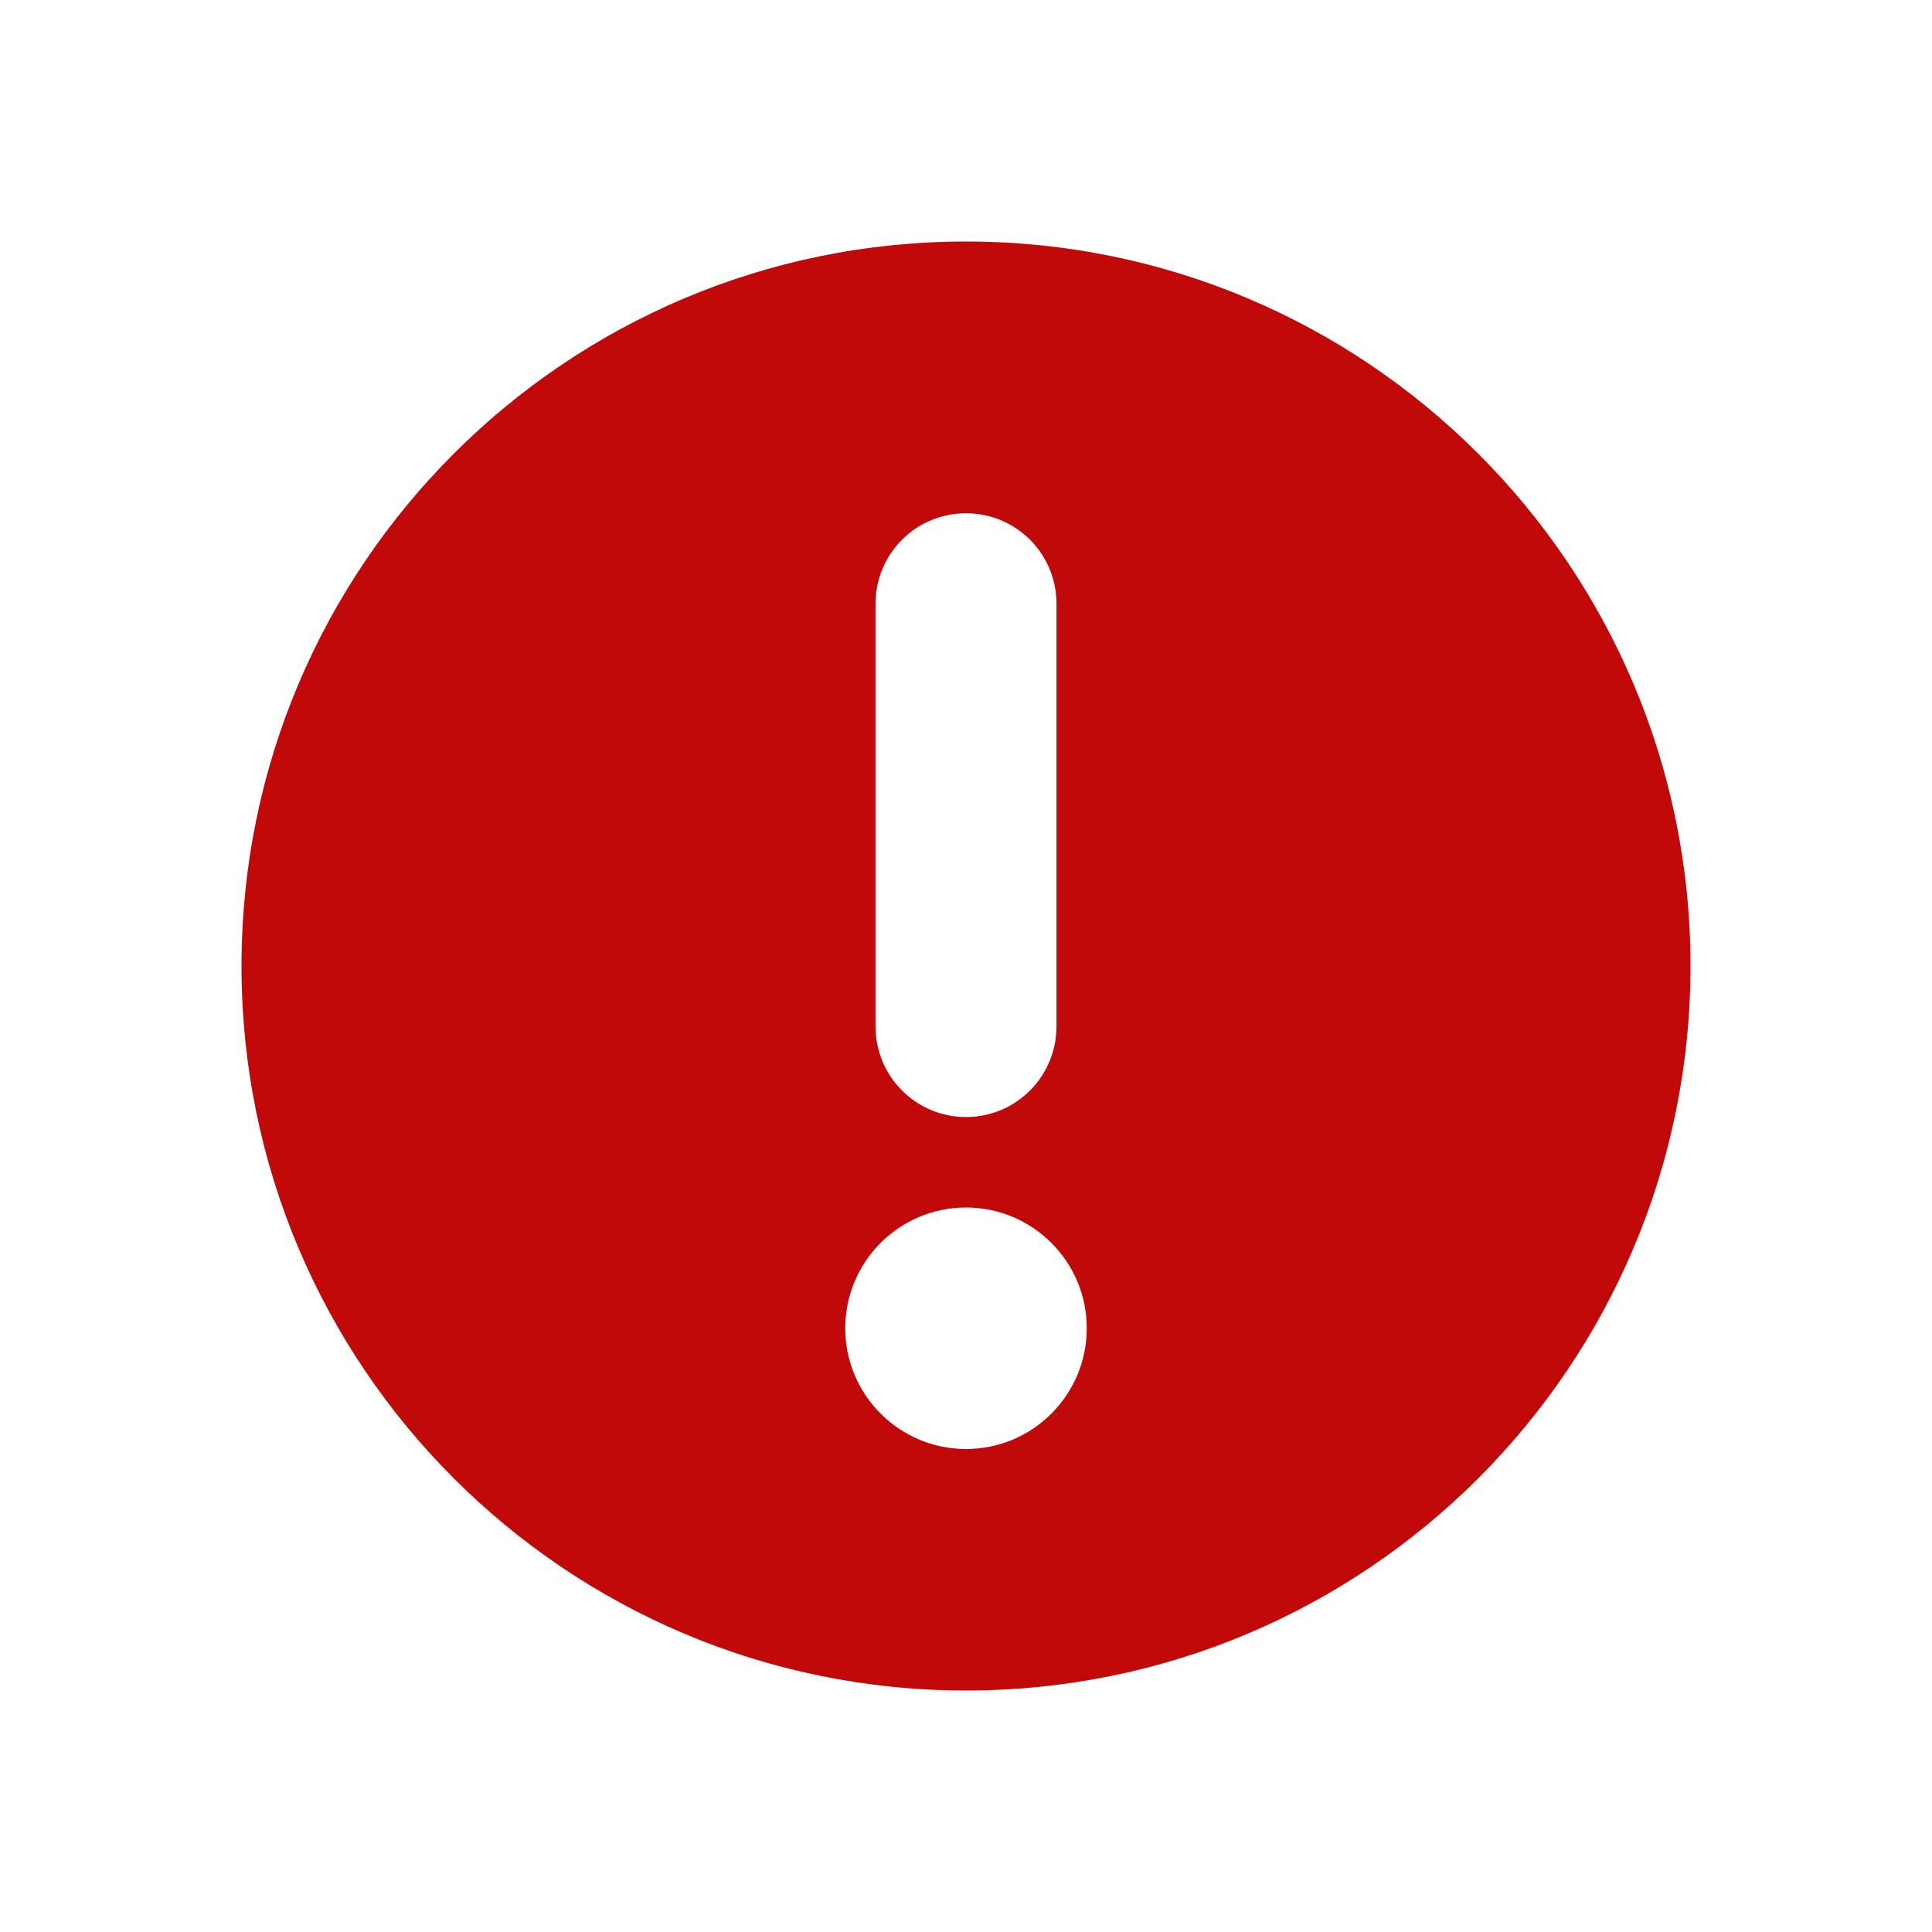
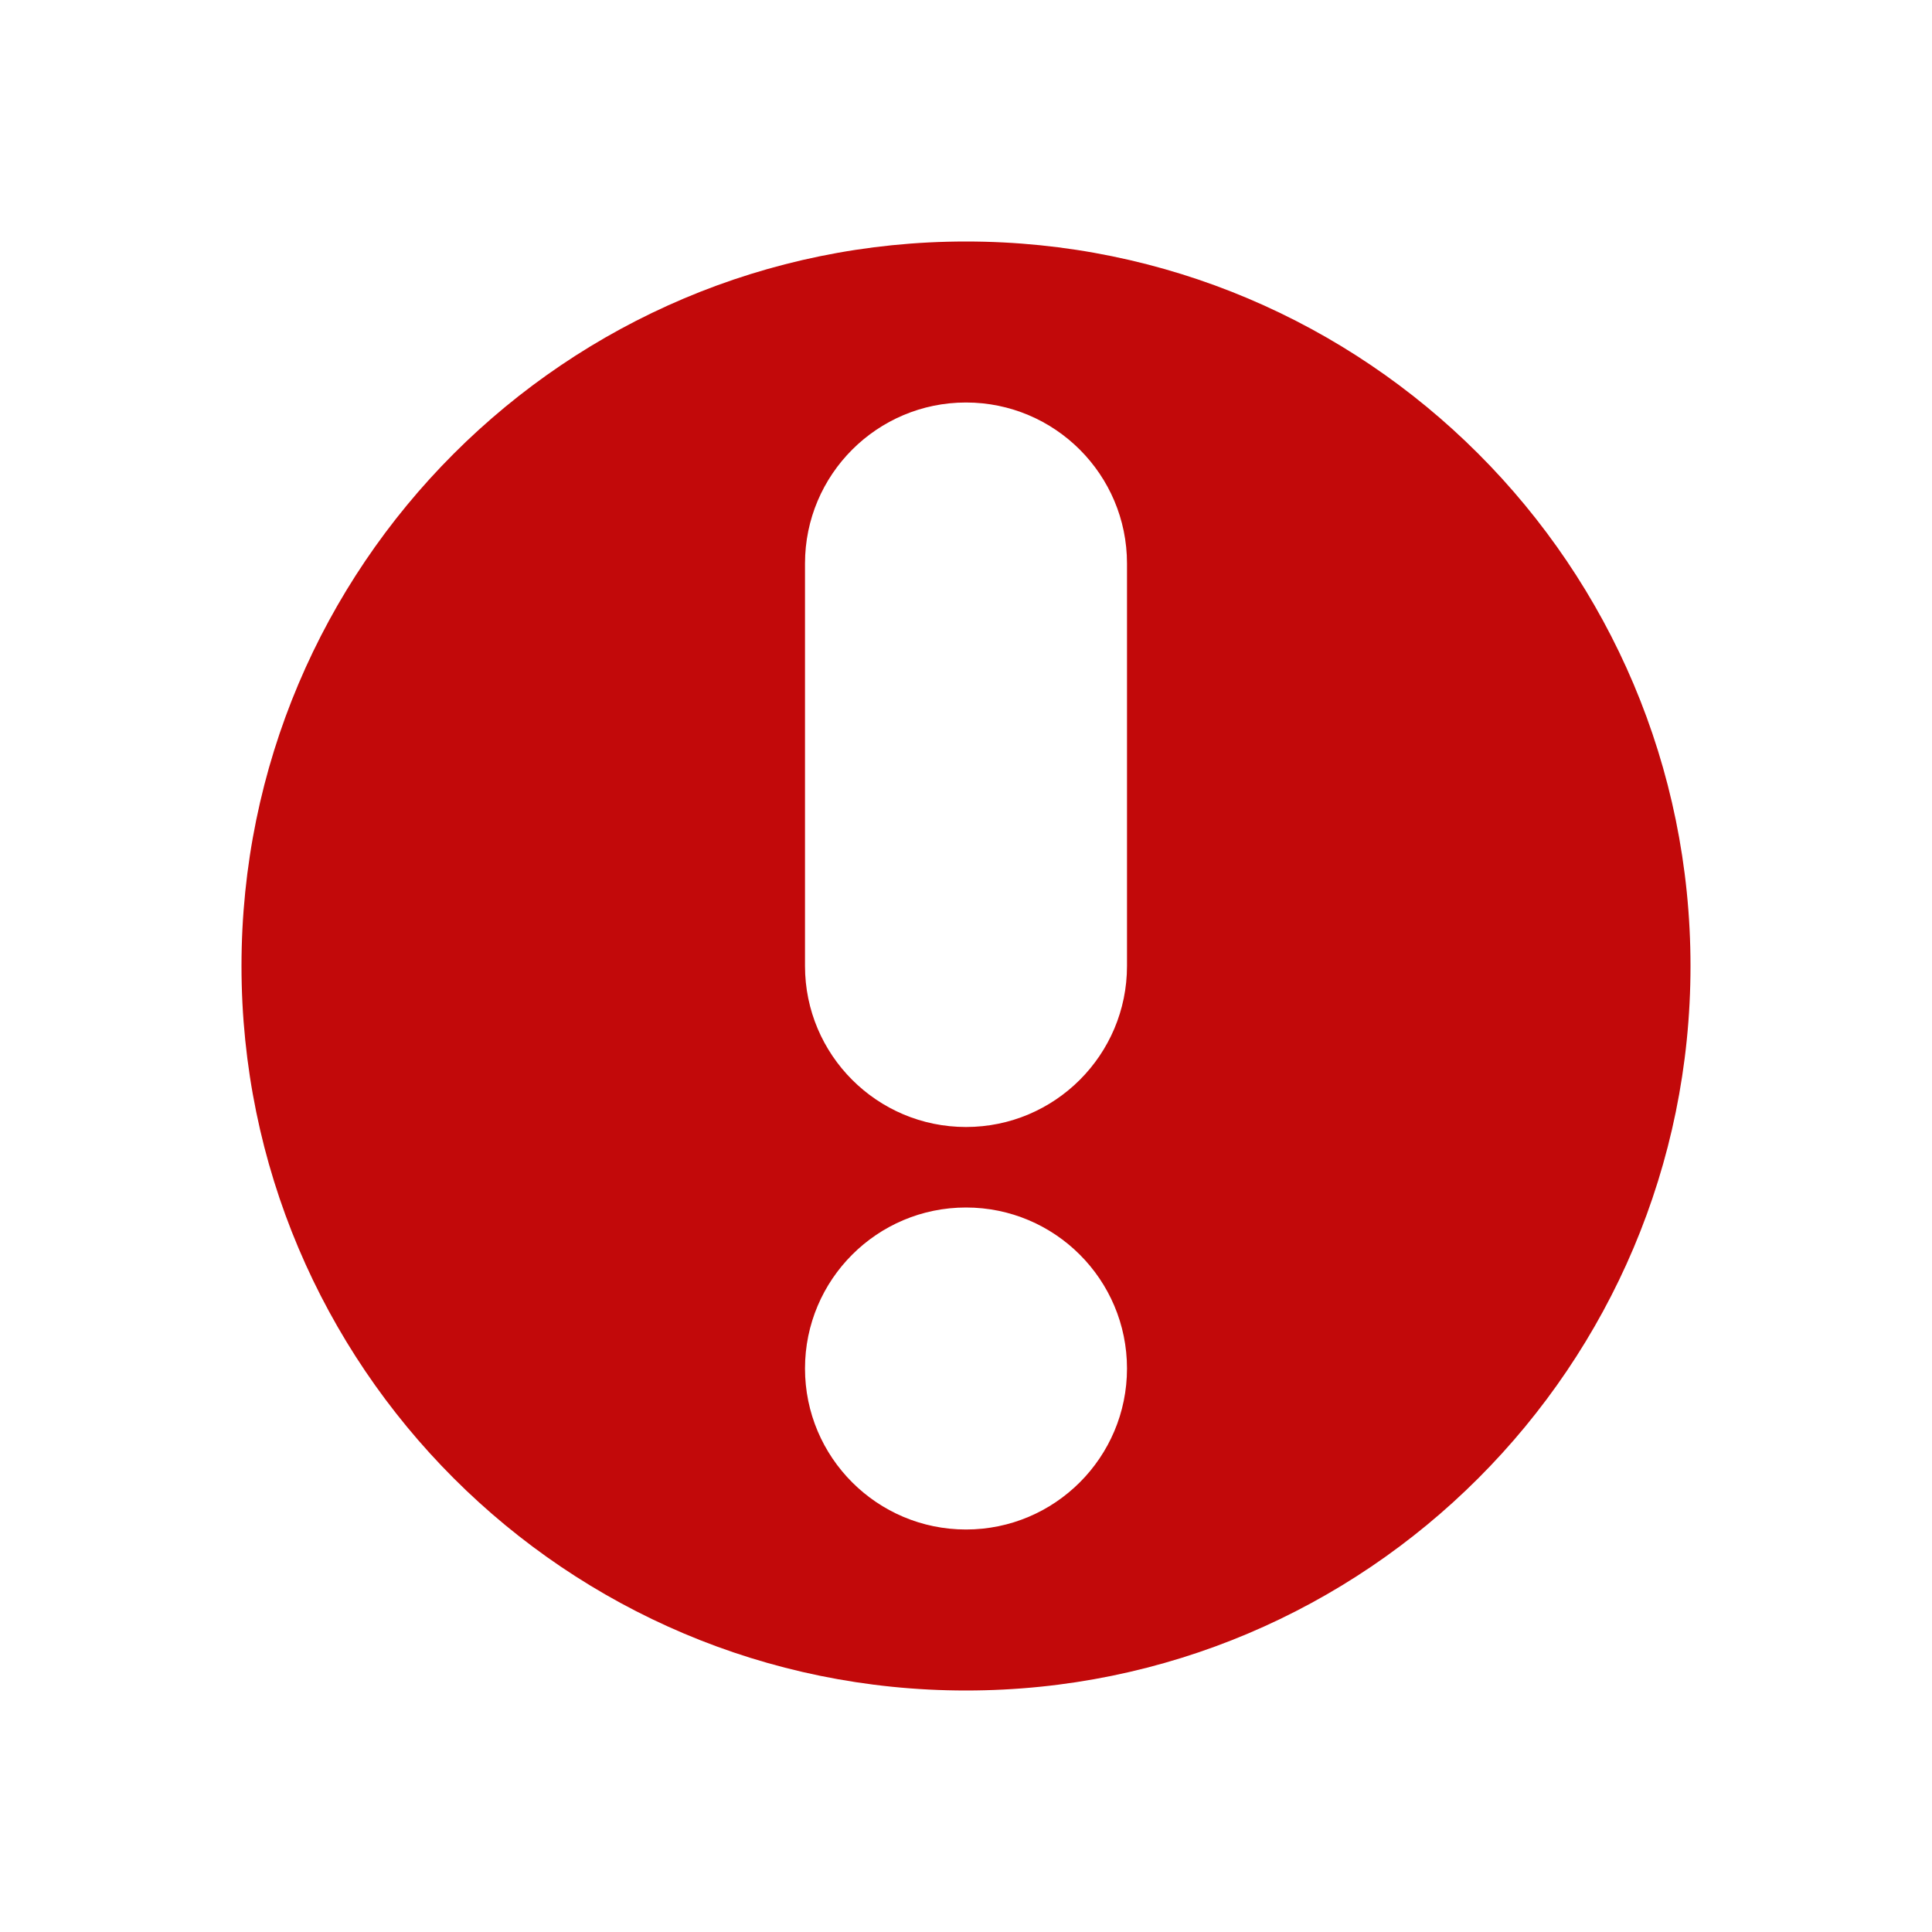
<svg xmlns="http://www.w3.org/2000/svg" width="12" height="12" viewBox="0 0 12 12" fill="none">
-   <path d="M6 1.5C8.485 1.5 10.5 3.515 10.5 6C10.5 8.485 8.485 10.5 6 10.5C3.515 10.5 1.5 8.485 1.5 6C1.5 3.515 3.515 1.5 6 1.5ZM6 7.5C5.586 7.5 5.25 7.836 5.25 8.25C5.25 8.664 5.586 9 6 9C6.414 9 6.75 8.664 6.75 8.25C6.75 7.836 6.414 7.5 6 7.5ZM6 3.188C5.689 3.188 5.438 3.439 5.438 3.75V6.375C5.438 6.686 5.689 6.938 6 6.938C6.311 6.938 6.562 6.686 6.562 6.375V3.75C6.562 3.439 6.311 3.188 6 3.188Z" fill="#C2090A" />
+   <path d="M6 1.5C8.485 1.5 10.5 3.515 10.5 6C10.5 8.485 8.485 10.5 6 10.5C3.515 10.5 1.5 8.485 1.5 6C1.5 3.515 3.515 1.5 6 1.5ZM6 7.5C5.448 7.5 5 7.948 5 8.5C5 9.052 5.448 9.5 6 9.5C6.552 9.5 7 9.052 7 8.5C7 7.948 6.552 7.5 6 7.5ZM6 2.5C5.448 2.5 5 2.948 5 3.5V6C5 6.552 5.448 7 6 7C6.552 7 7 6.552 7 6V3.5C7 2.948 6.552 2.5 6 2.5Z" fill="#C2090A" />
</svg>
